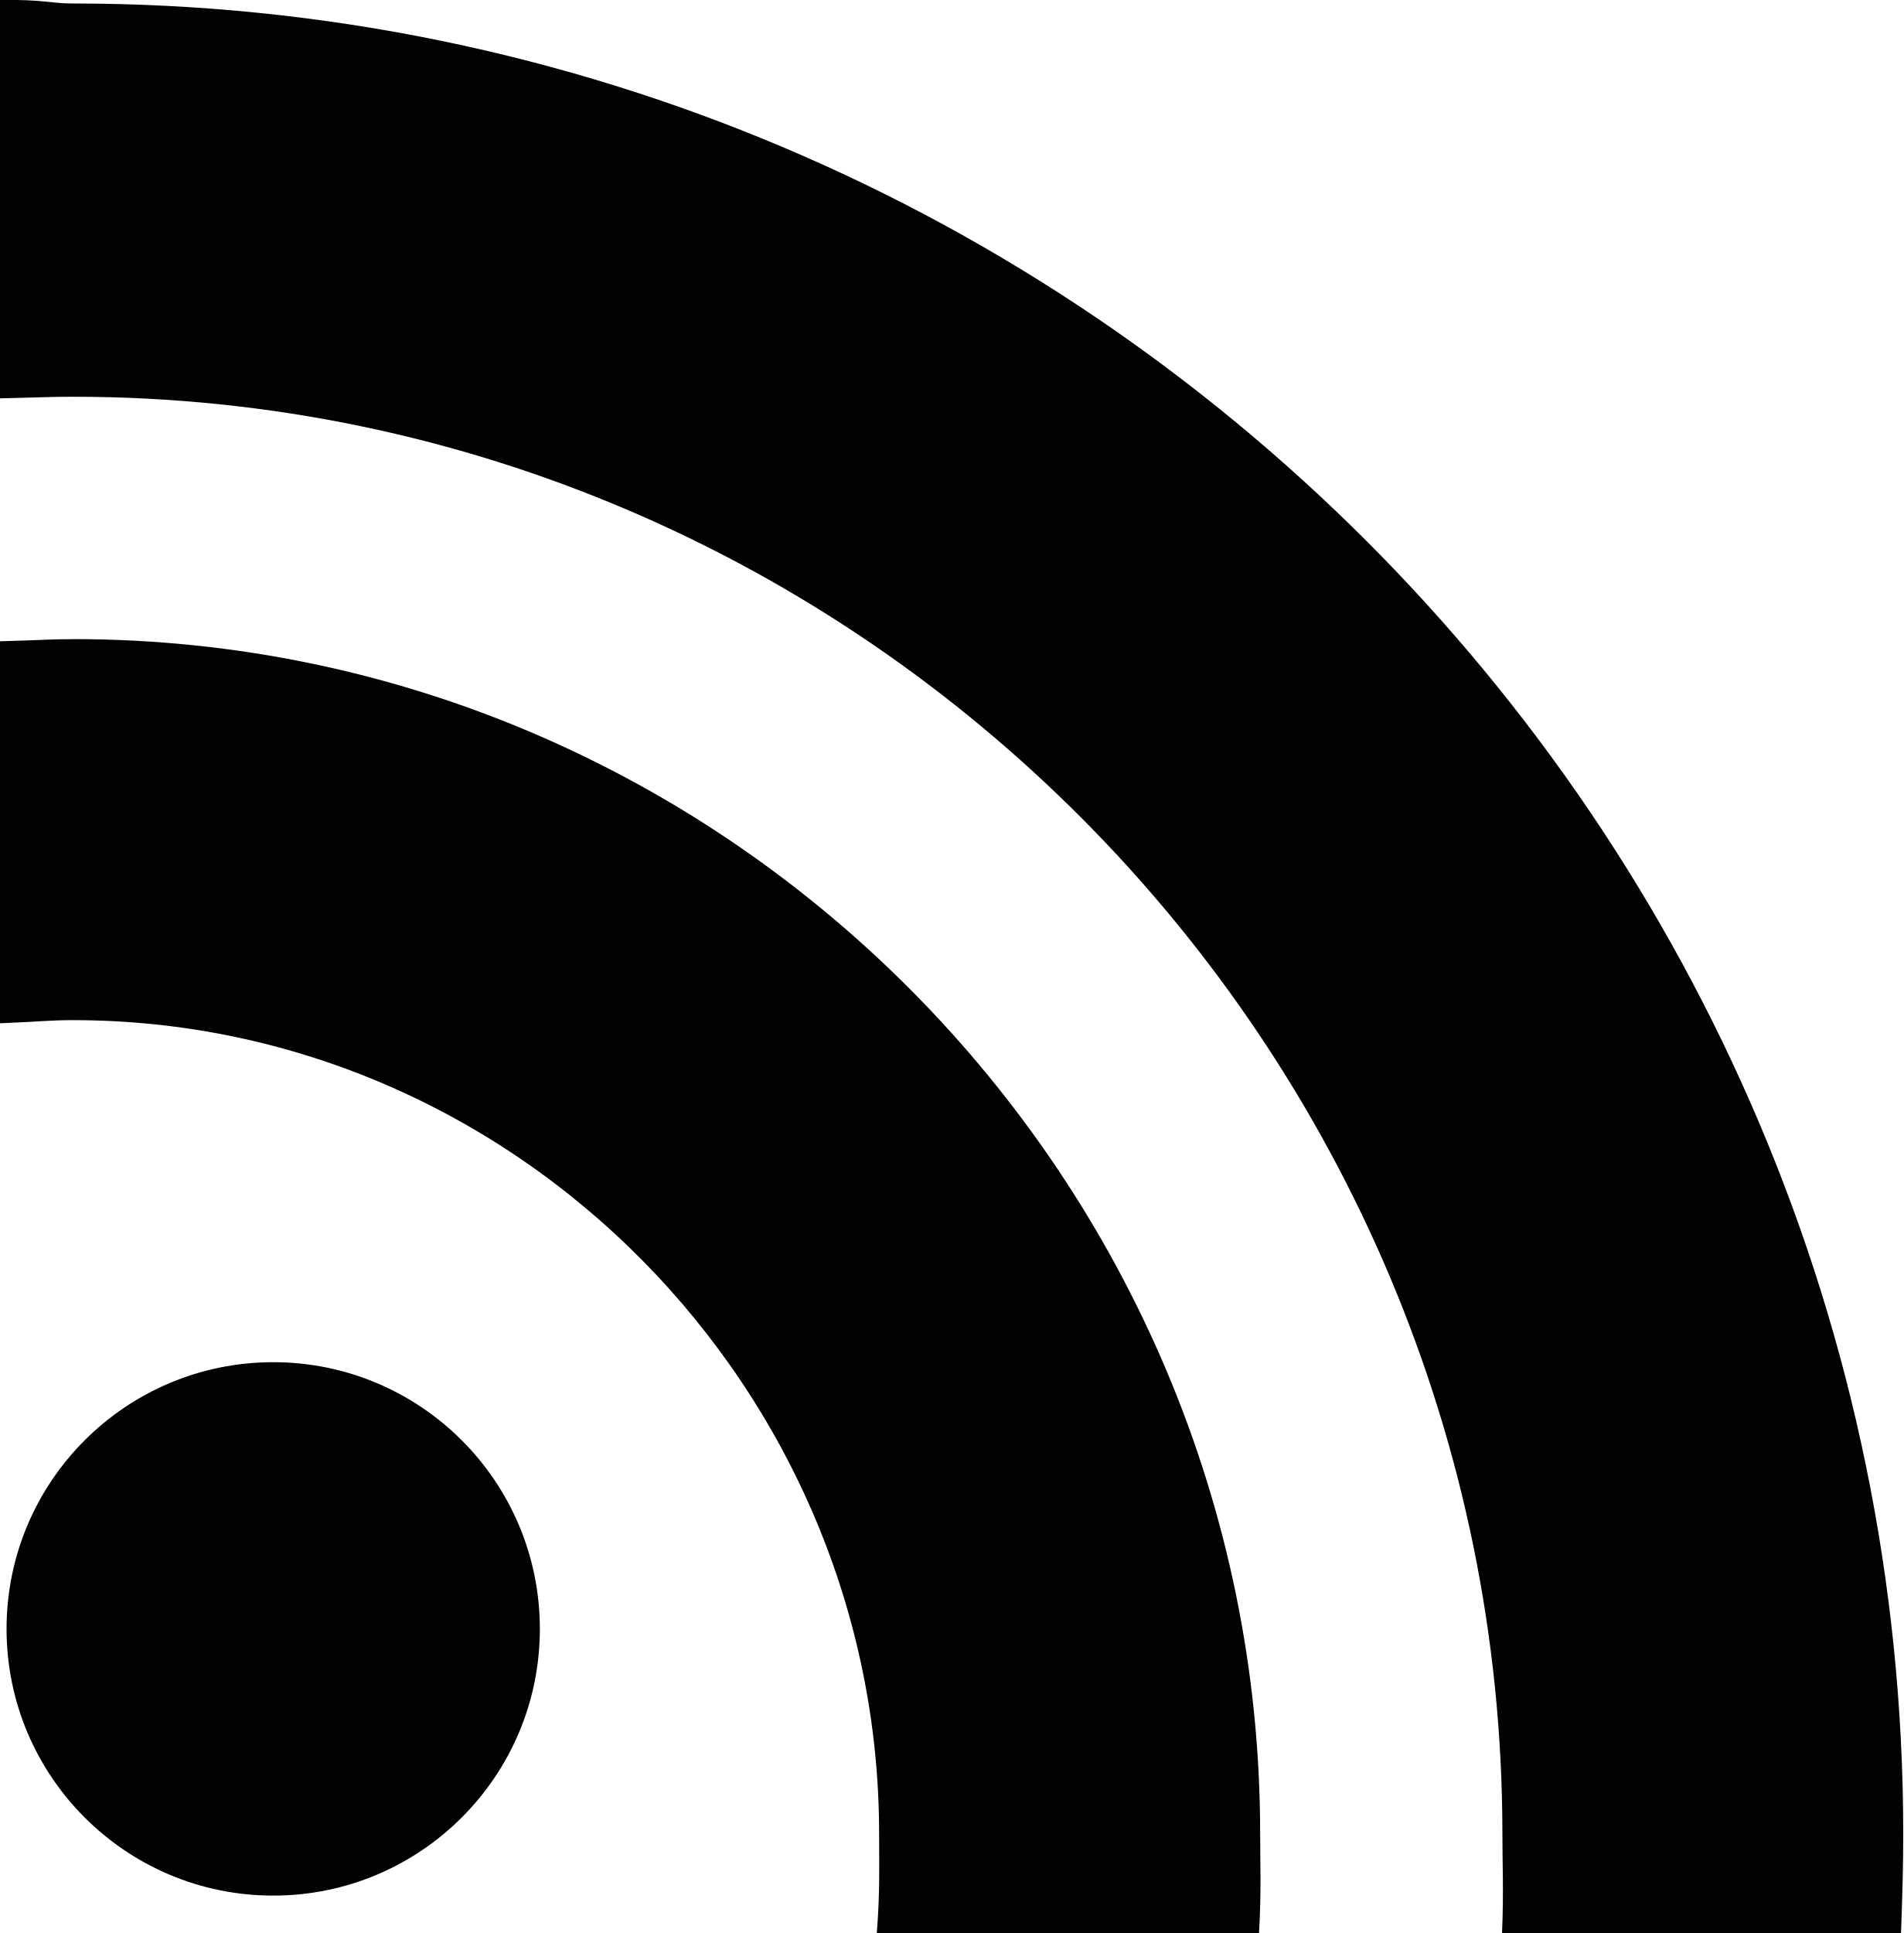
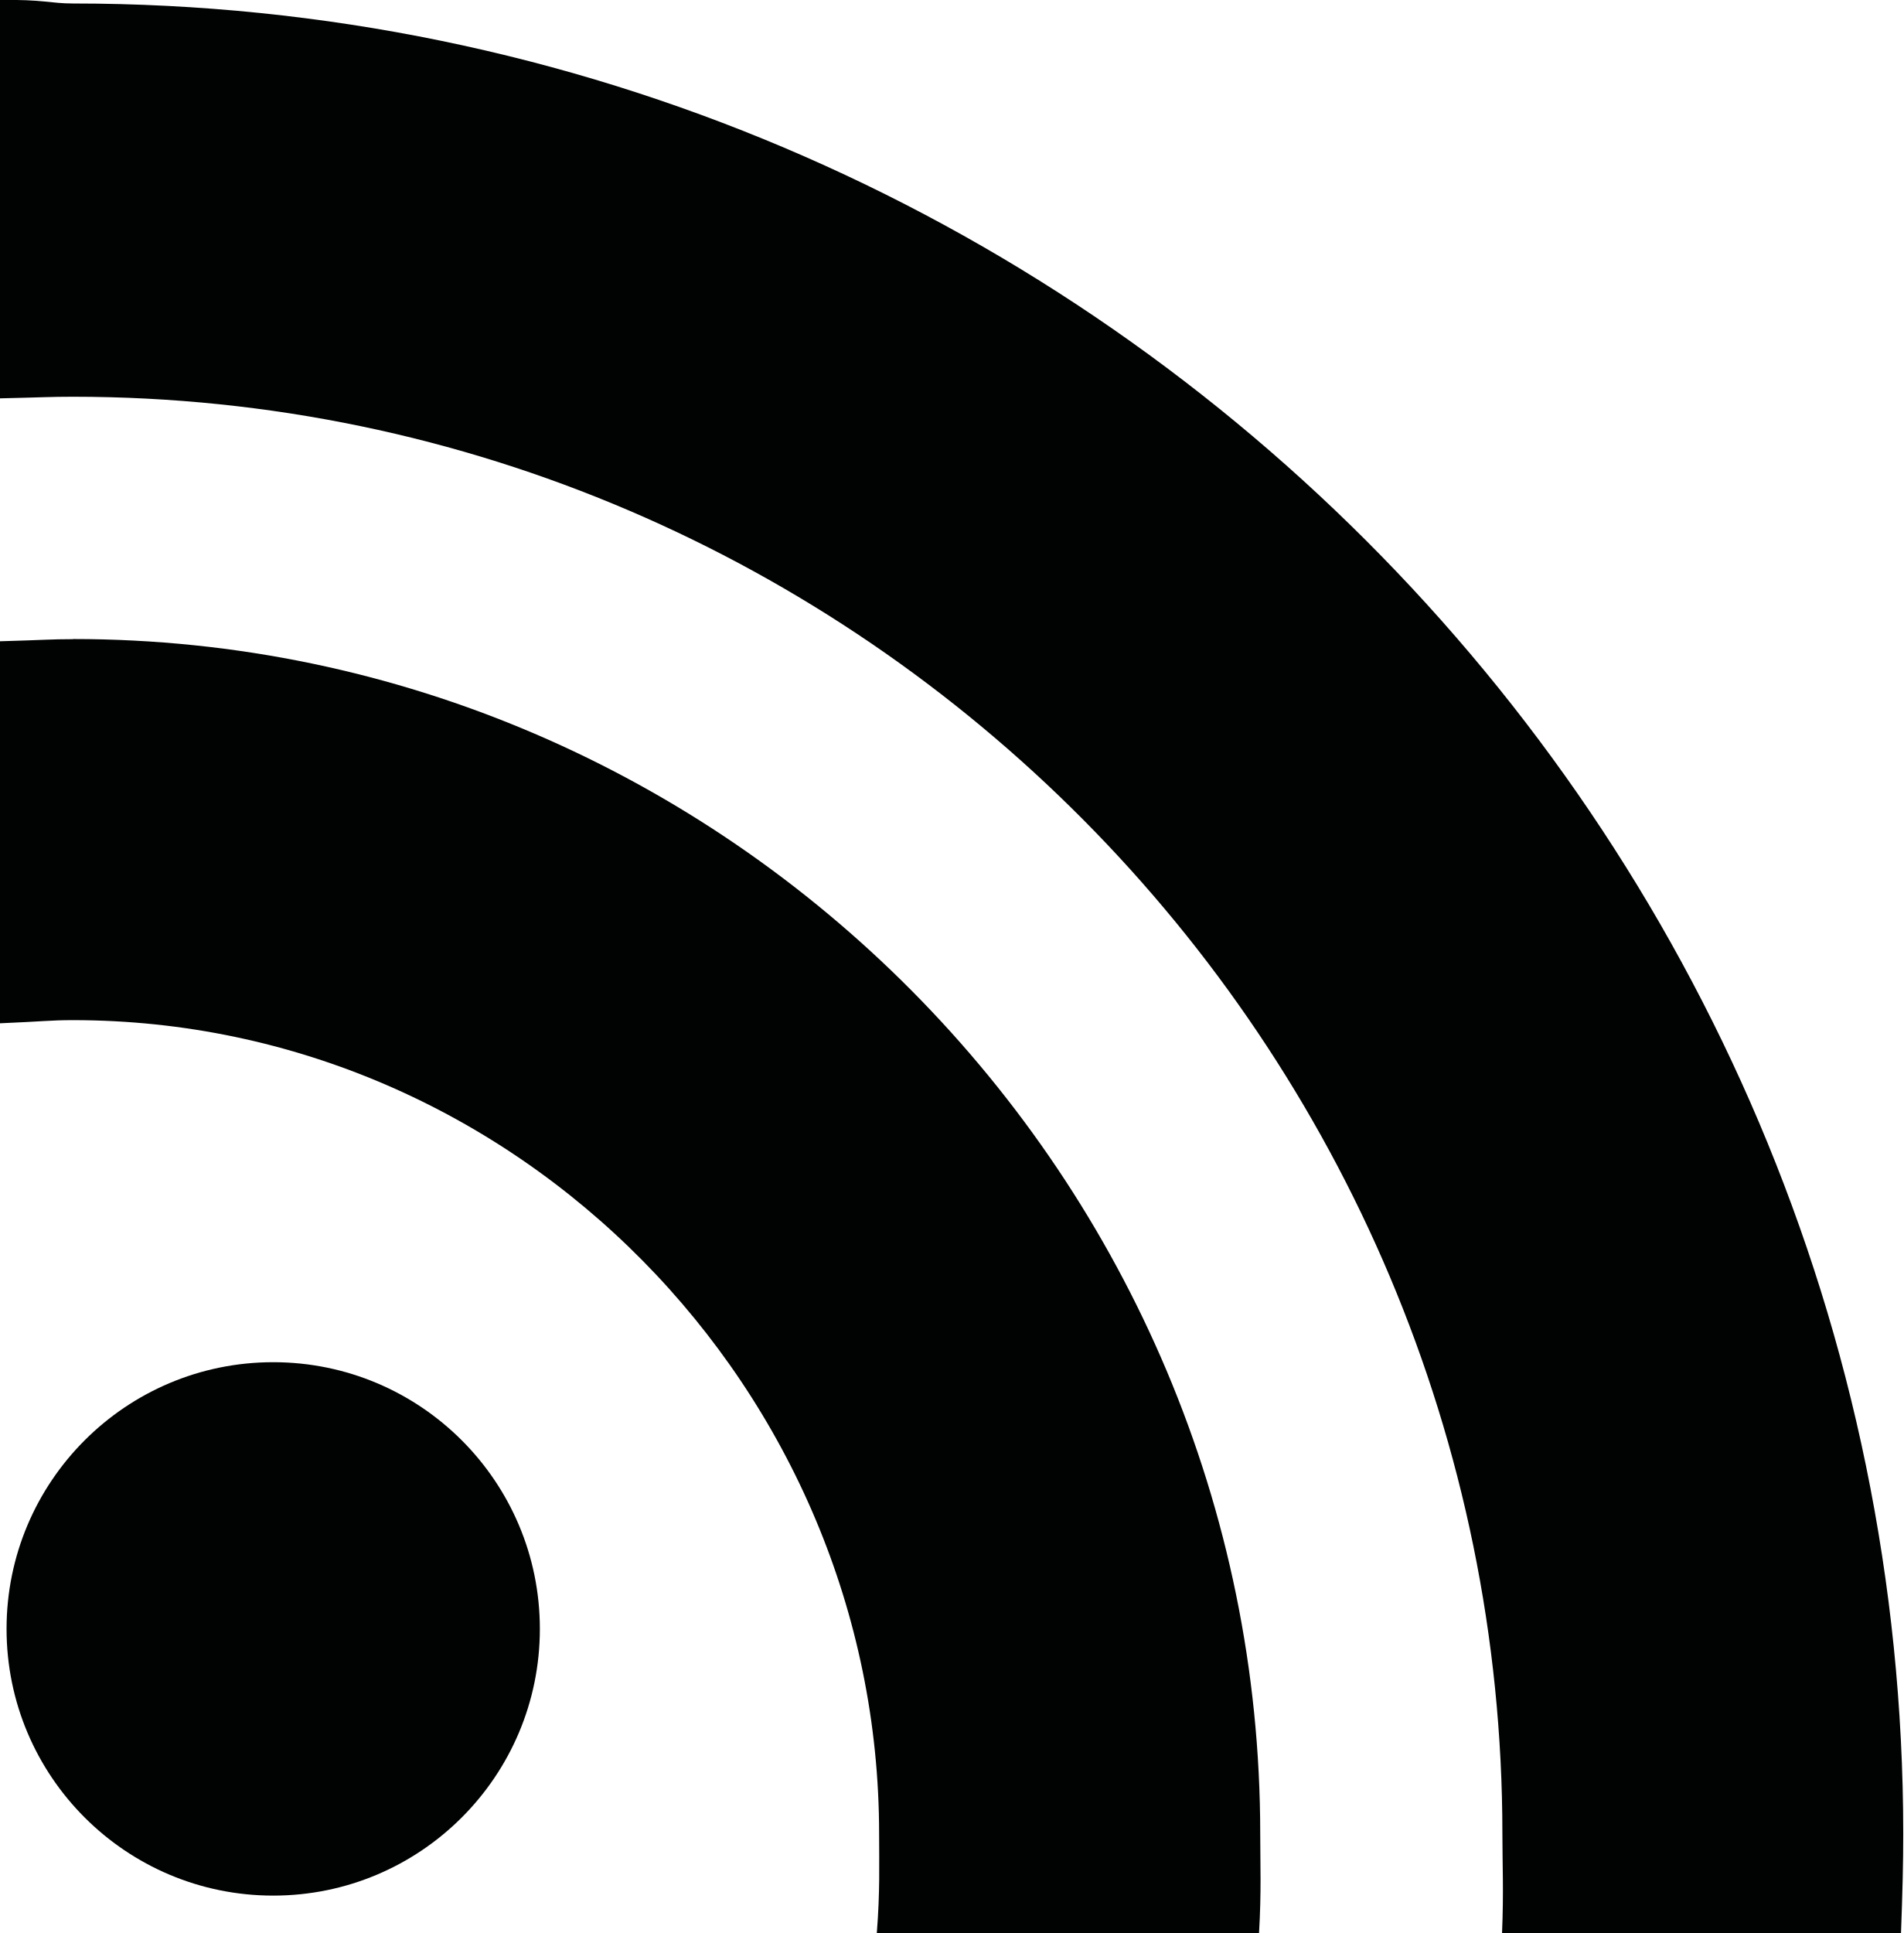
<svg xmlns="http://www.w3.org/2000/svg" width="27.287" height="27.708" viewBox="0 0 27.287 27.708">
  <g fill="#010202">
    <circle cx="3.917" cy="23.349" r="3.823" />
-     <path d="M0 5.71c.62-.014.722-.023 1.047-.023 11.297 0 20.493 9.3 20.493 20.598 0 .43.02.83-.005 1.424h5.72c.022-.595.032-.995.032-1.425C27.287 11.835 15.497.05 1.047.05.723.05.62-.01 0 0v5.71z" />
-     <path d="M1.047 9.162c-.325 0-.428.013-1.047.03v5.476c.62-.026.72-.045 1.047-.045 6.362 0 11.557 5.3 11.557 11.662 0 .433.014.83-.033 1.424h5.48c.034-.595.016-.994.016-1.425 0-9.377-7.64-17.123-17.02-17.123z" />
+     <path d="M0 5.71c.62-.014.722-.023 1.047-.023 11.297 0 20.493 9.3 20.493 20.598 0 .43.02.83-.005 1.424h5.72c.022-.596.032-.996.032-1.426C27.287 11.834 15.497.05 1.047.05.723.05.62-.01 0 0v5.71z" />
+     <path d="M1.047 9.162c-.325 0-.428.013-1.047.03v5.476c.62-.026.72-.045 1.047-.045 6.362 0 11.557 5.3 11.557 11.662 0 .433.014.83-.033 1.424h5.48c.035-.596.017-.995.017-1.426 0-9.377-7.64-17.123-17.02-17.123z" />
  </g>
</svg>
